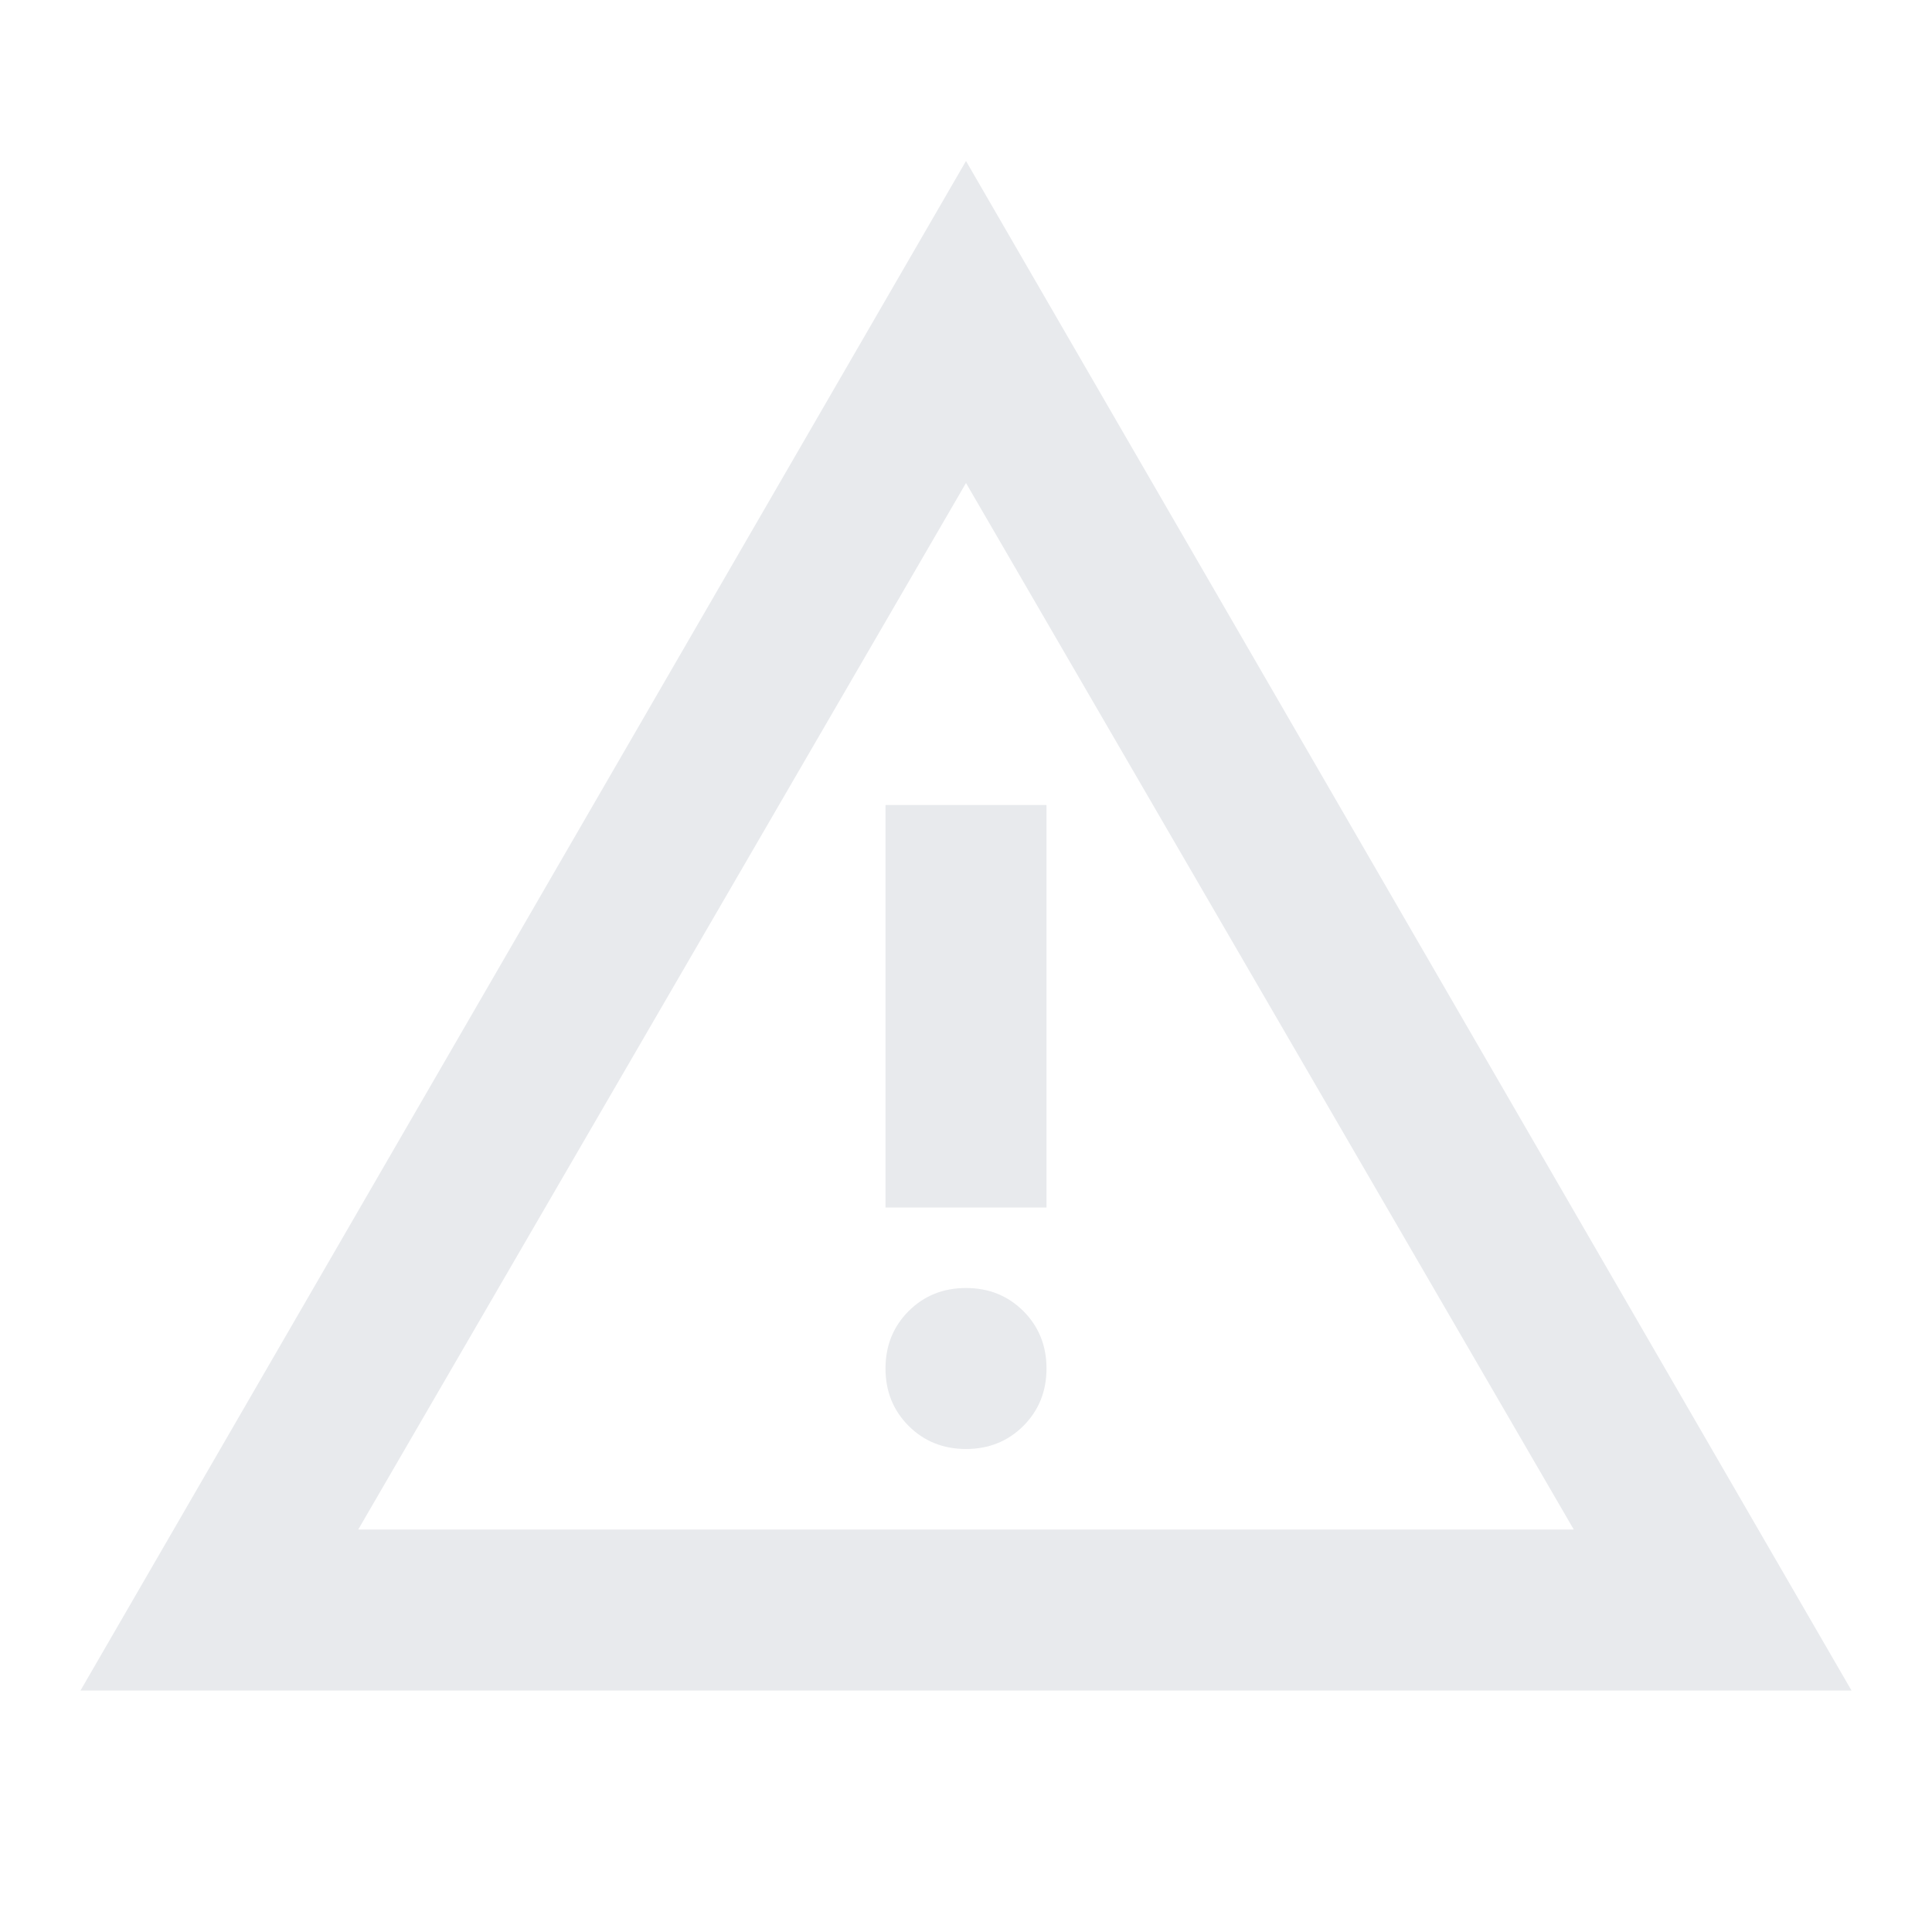
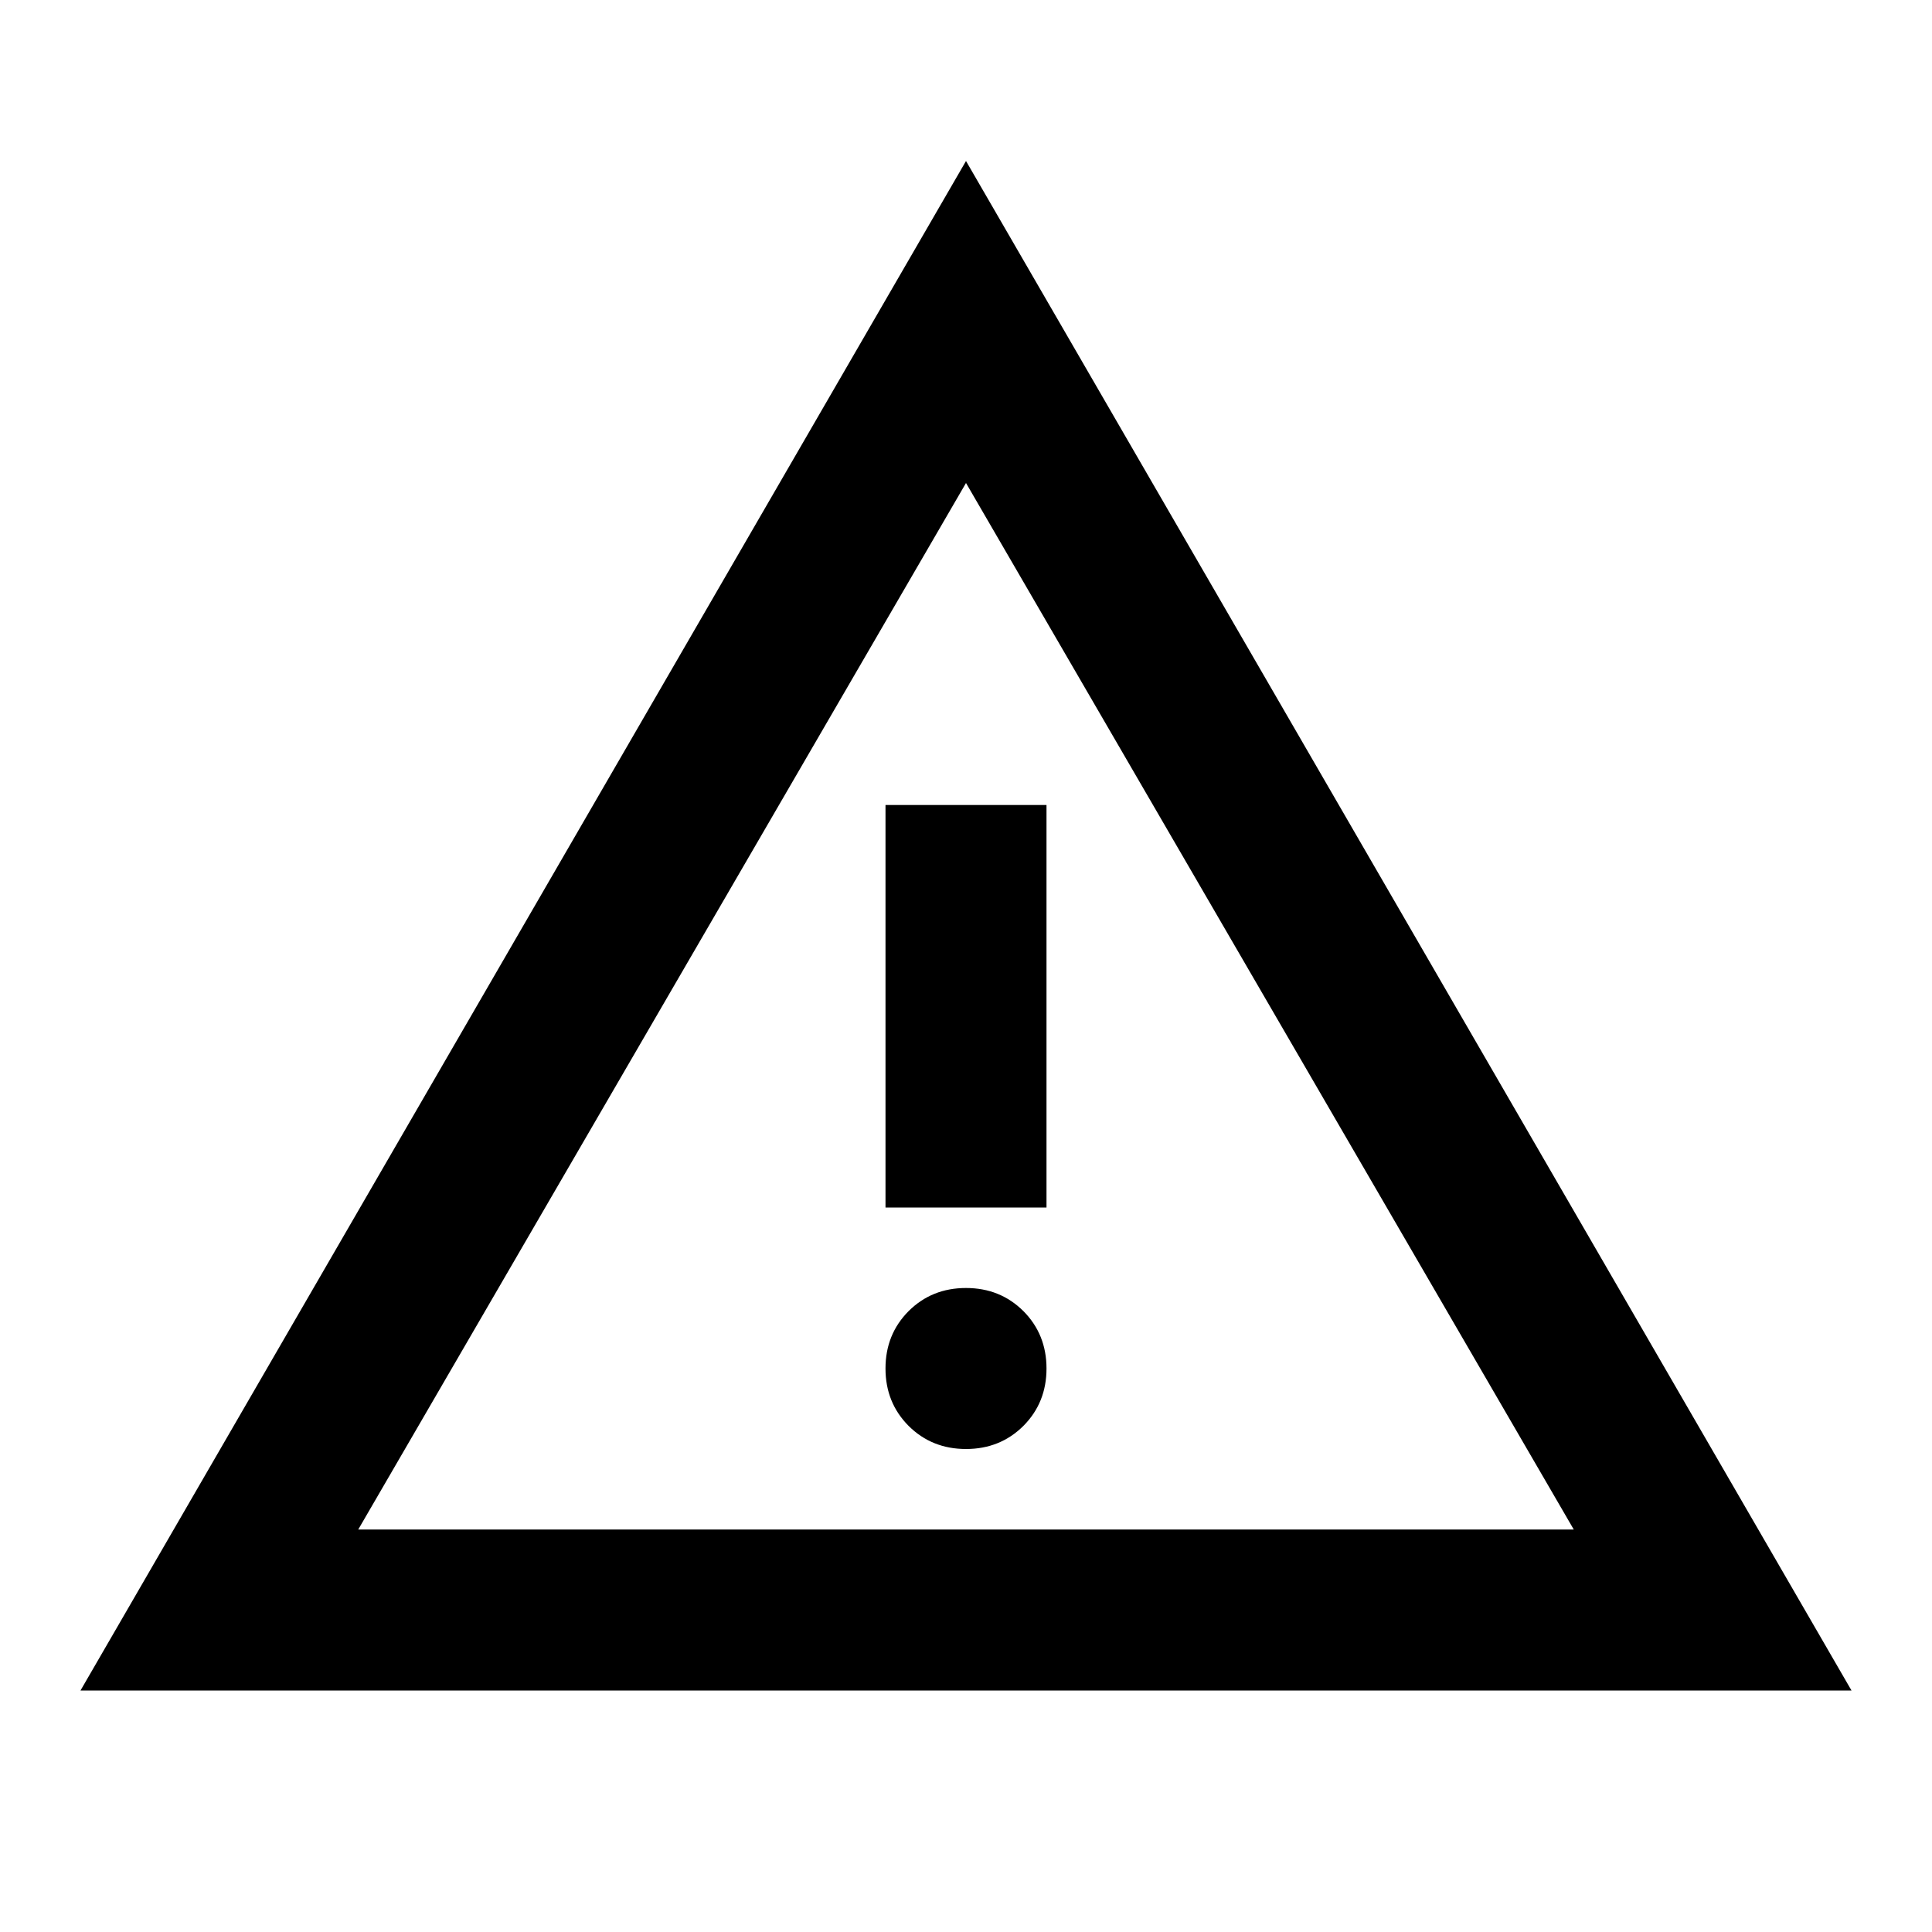
<svg xmlns="http://www.w3.org/2000/svg" width="96px" height="96px" viewBox="0 0 96 96" version="1.1">
  <g id="surface1">
-     <path style=" stroke:none;fill-rule:nonzero;fill:rgb(90.98%,91.765%,92.941%);fill-opacity:1;" d="M 4 84 L 48 8 L 92 84 Z M 17.801 76 L 78.199 76 L 48 24 Z M 48 72 C 49.133 72 50.082 71.617 50.852 70.852 C 51.617 70.082 52 69.133 52 68 C 52 66.867 51.617 65.918 50.852 65.148 C 50.082 64.383 49.133 64 48 64 C 46.867 64 45.918 64.383 45.148 65.148 C 44.383 65.918 44 66.867 44 68 C 44 69.133 44.383 70.082 45.148 70.852 C 45.918 71.617 46.867 72 48 72 Z M 44 60 L 52 60 L 52 40 L 44 40 Z M 48 50 Z M 48 50 " />
+     <path style=" stroke:none;fill-rule:nonzero;fill:#000000;fill-opacity:1;" d="M 4 84 L 48 8 L 92 84 Z M 17.801 76 L 78.199 76 L 48 24 Z M 48 72 C 49.133 72 50.082 71.617 50.852 70.852 C 51.617 70.082 52 69.133 52 68 C 52 66.867 51.617 65.918 50.852 65.148 C 50.082 64.383 49.133 64 48 64 C 46.867 64 45.918 64.383 45.148 65.148 C 44.383 65.918 44 66.867 44 68 C 44 69.133 44.383 70.082 45.148 70.852 C 45.918 71.617 46.867 72 48 72 Z M 44 60 L 52 60 L 52 40 L 44 40 Z M 48 50 Z M 48 50 " />
  </g>
</svg>
